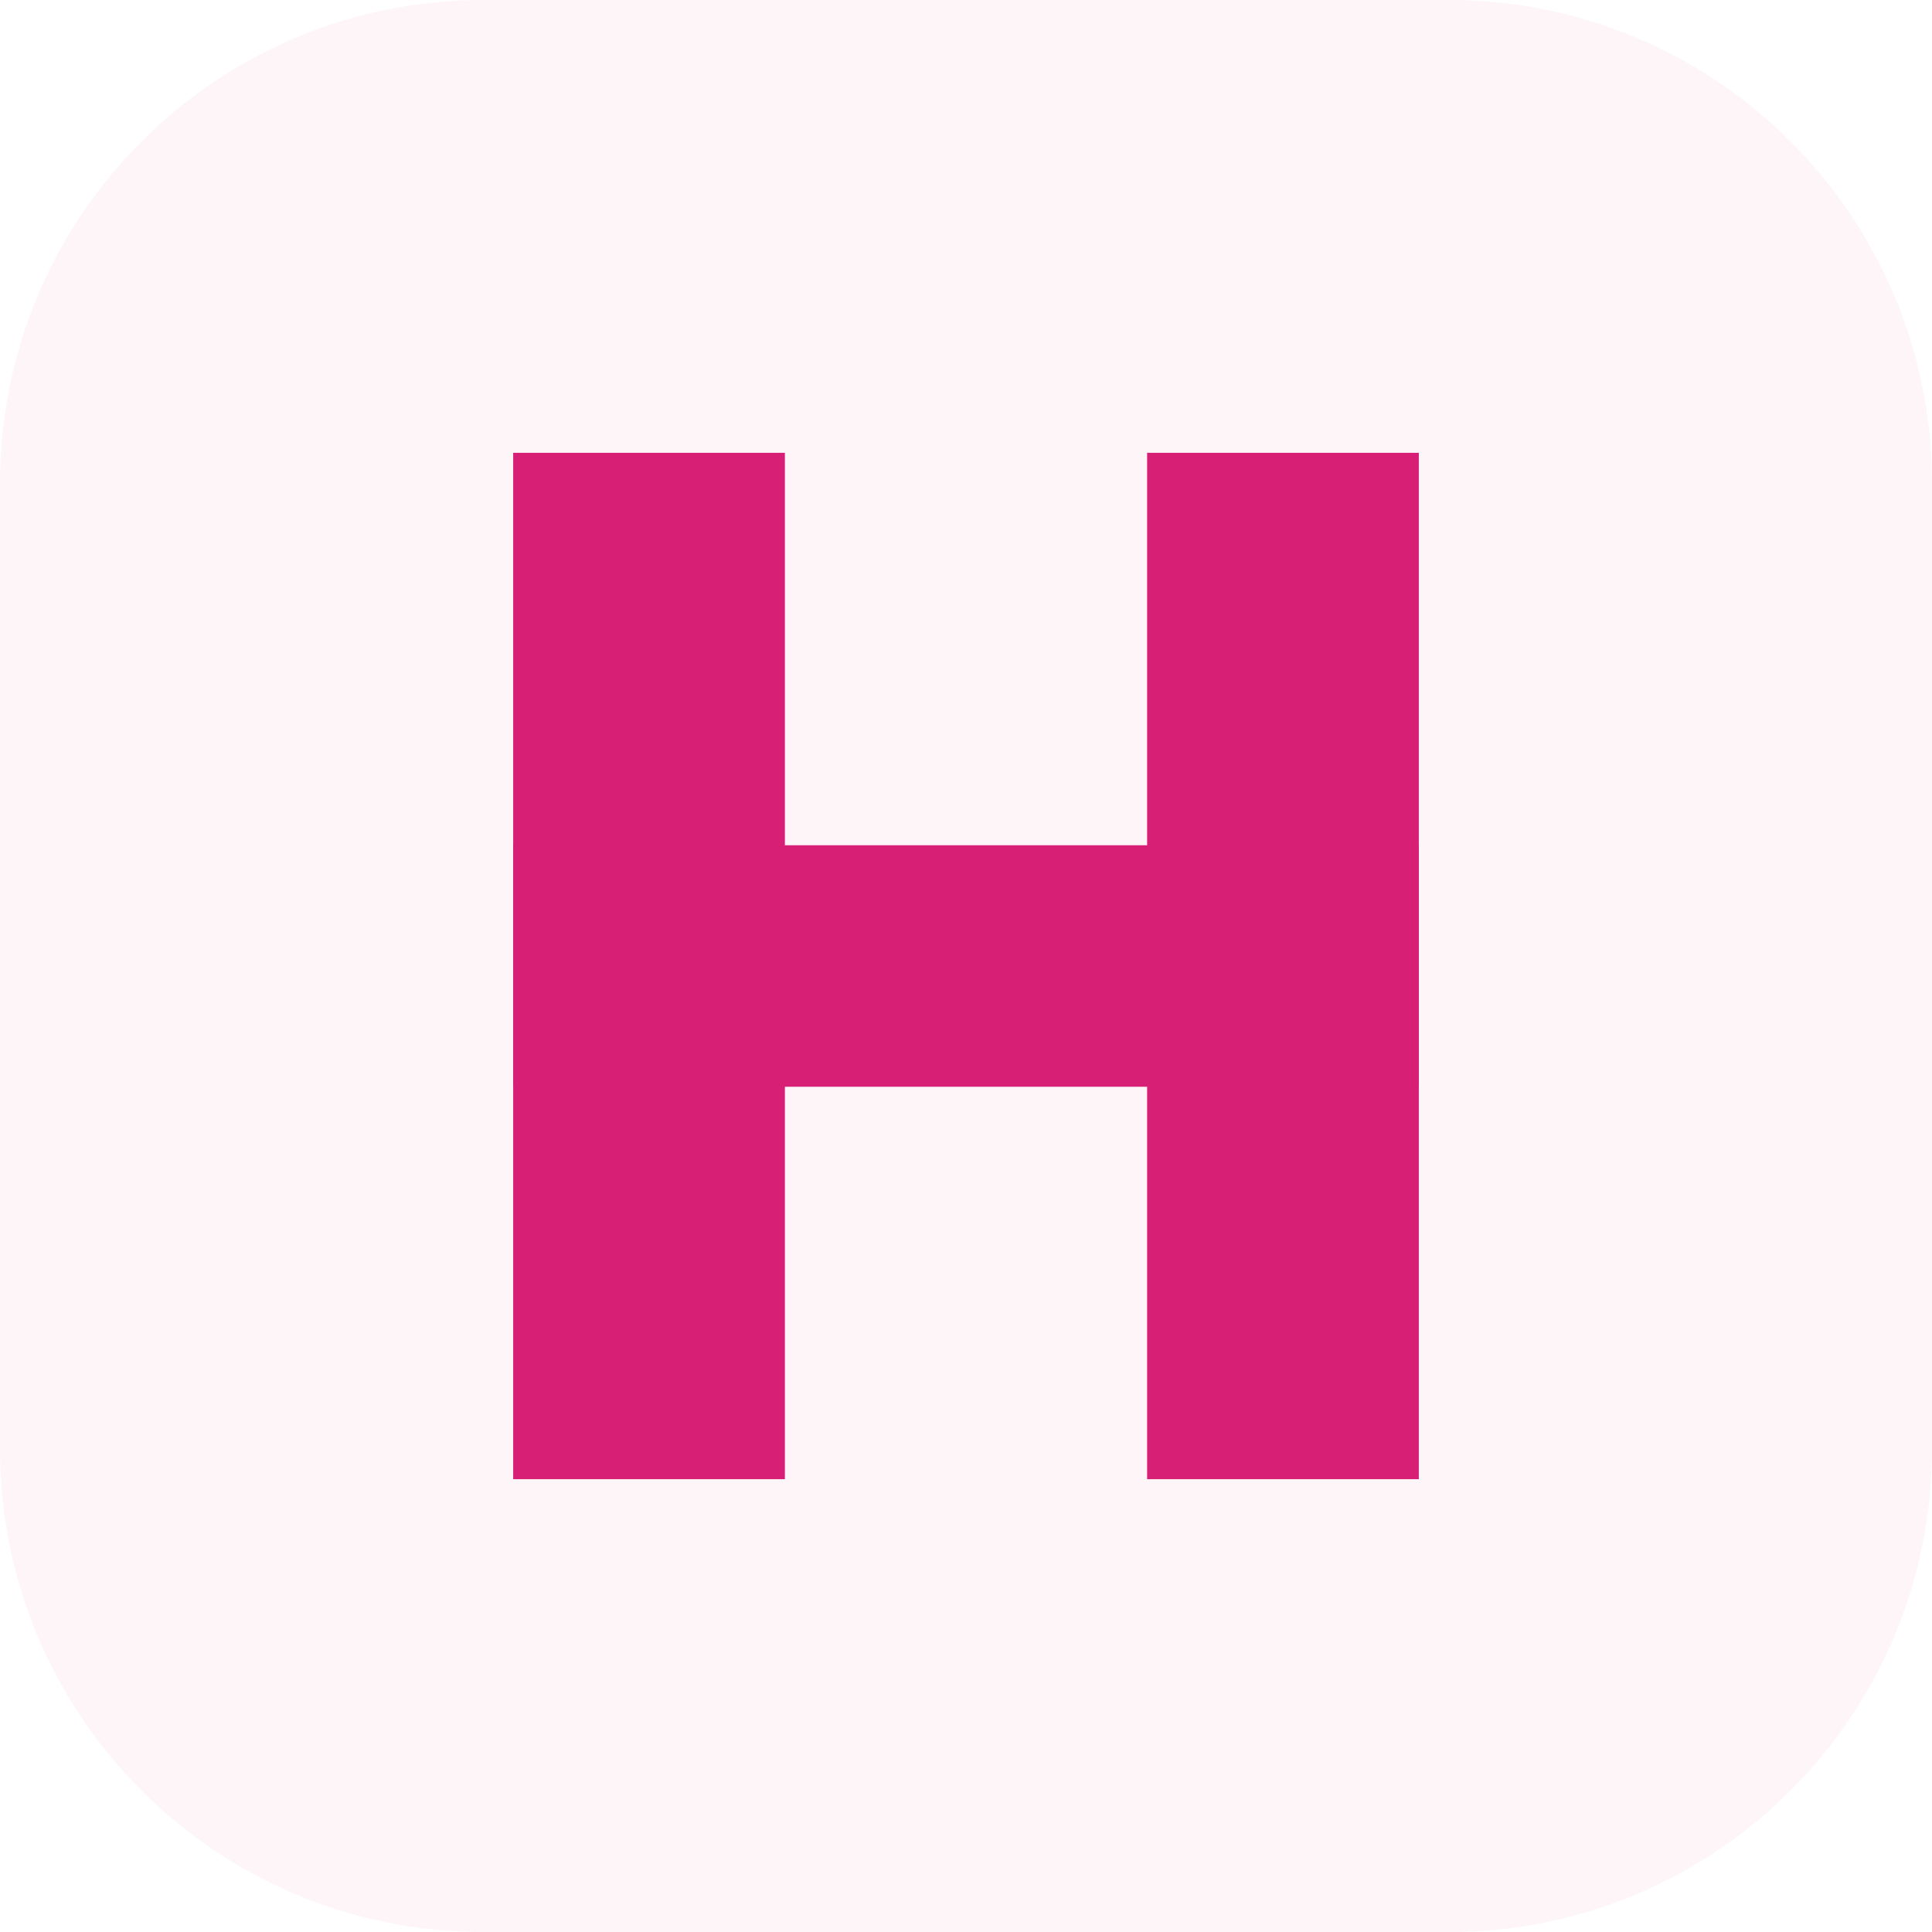
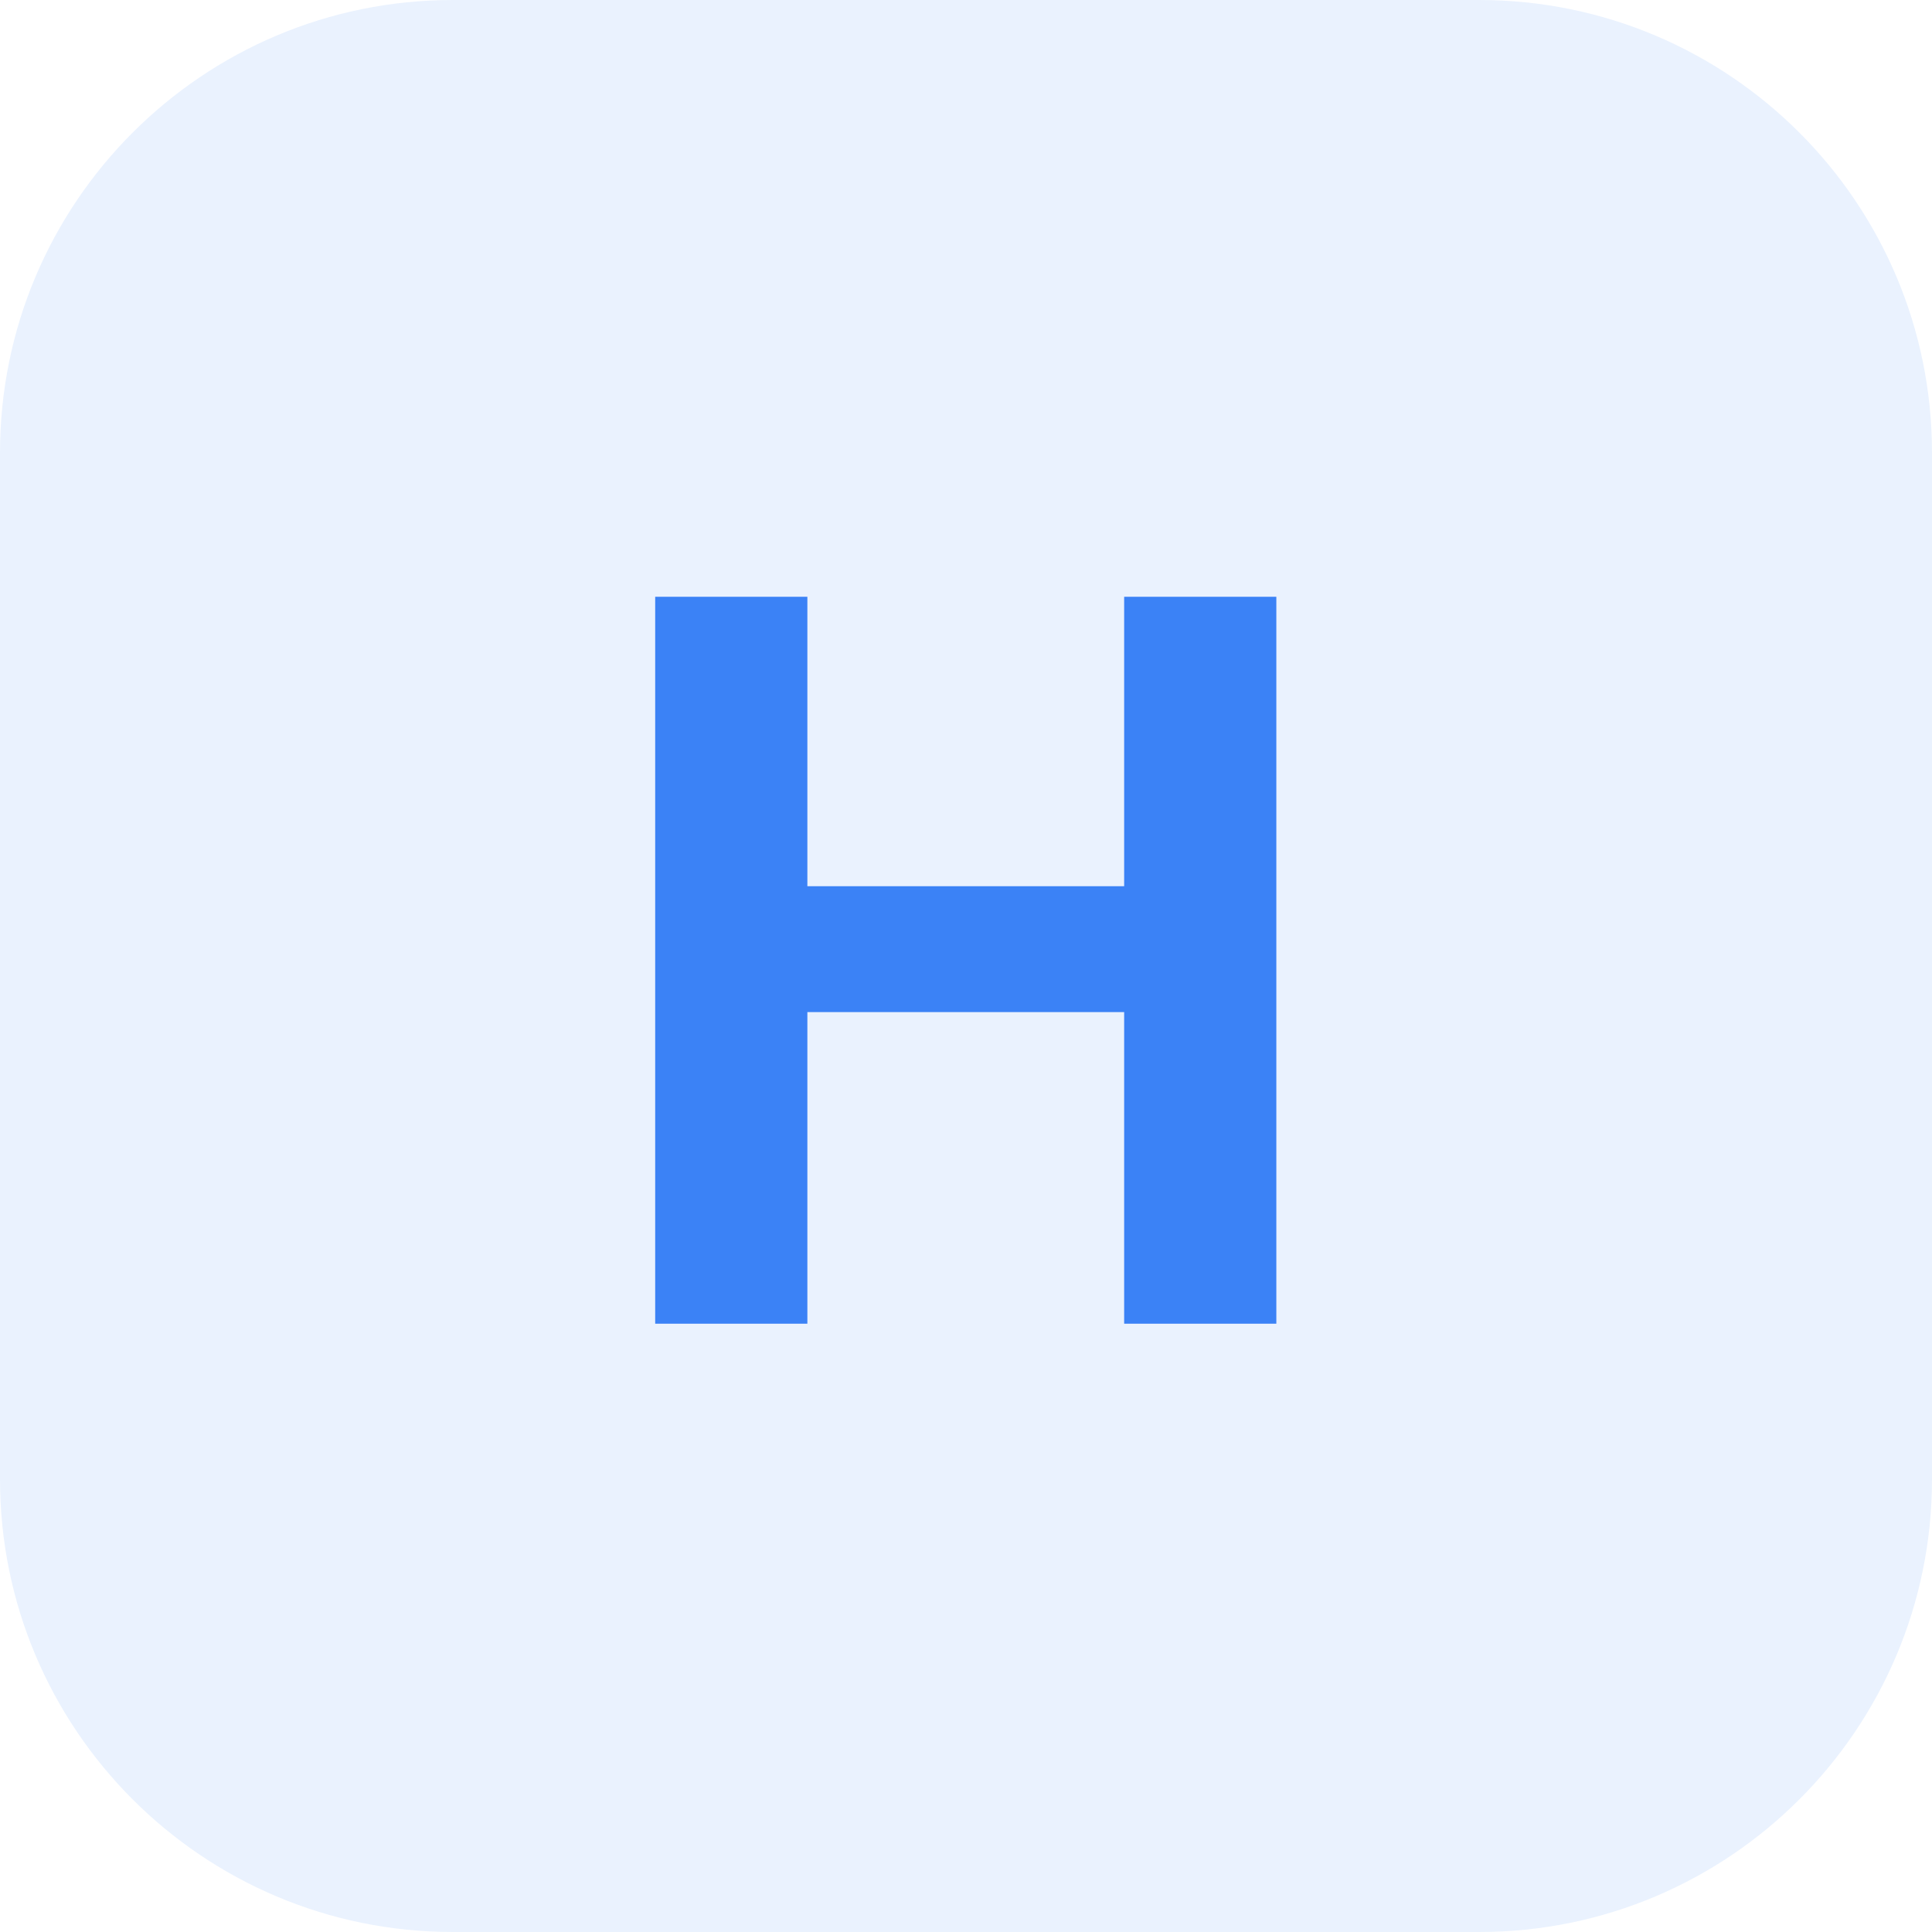
- <svg xmlns="http://www.w3.org/2000/svg" viewBox="0 0 64 64">
-   <rect width="64" height="64" rx="16" fill="#fdf5f8" />
-   <rect x="17" y="15" width="9" height="34" fill="#d81f76" />
-   <rect x="38" y="15" width="9" height="34" fill="#d81f76" />
-   <rect x="17" y="28" width="30" height="8" fill="#d81f76" />
+ <svg xmlns="http://www.w3.org/2000/svg" width="512" height="512" viewBox="0 0 512 512">
+   <rect width="512" height="512" rx="120" fill="#eaf2fe" />
+   <text x="50%" y="53%" text-anchor="middle" dominant-baseline="middle" font-family="Arial, Helvetica, sans-serif" font-weight="bold" font-size="280" fill="#3b82f6">H</text>
</svg>
